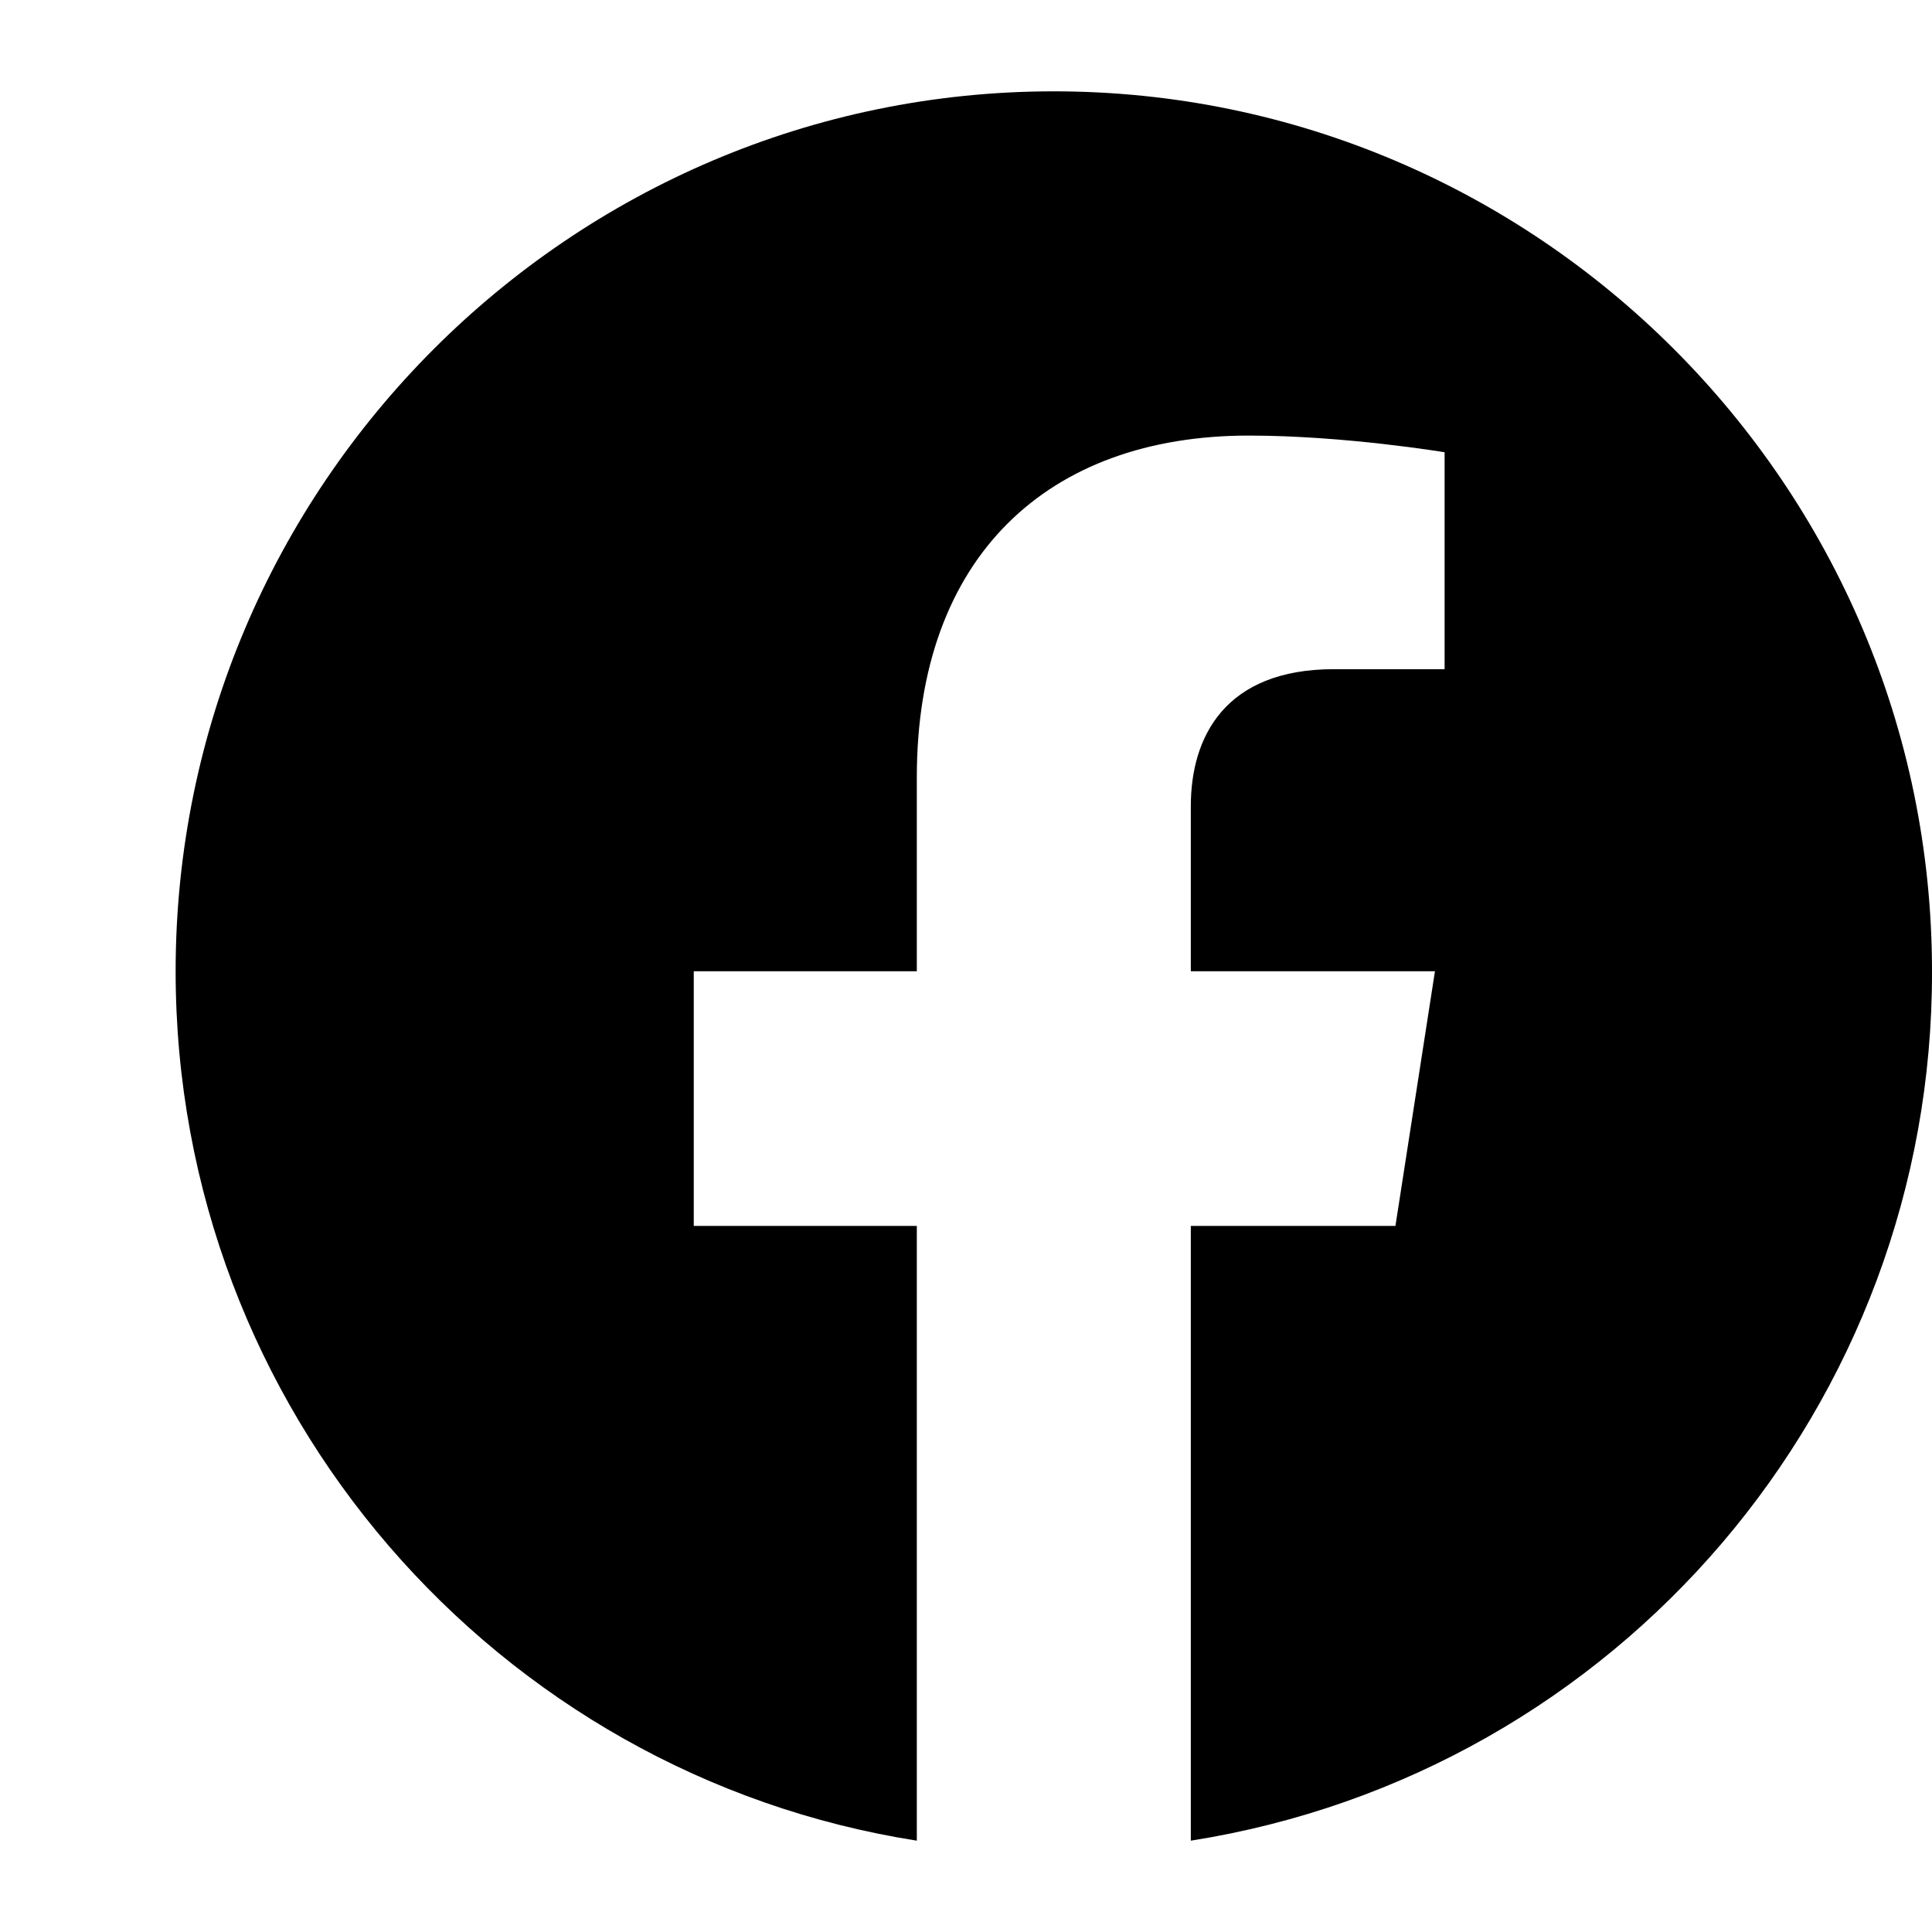
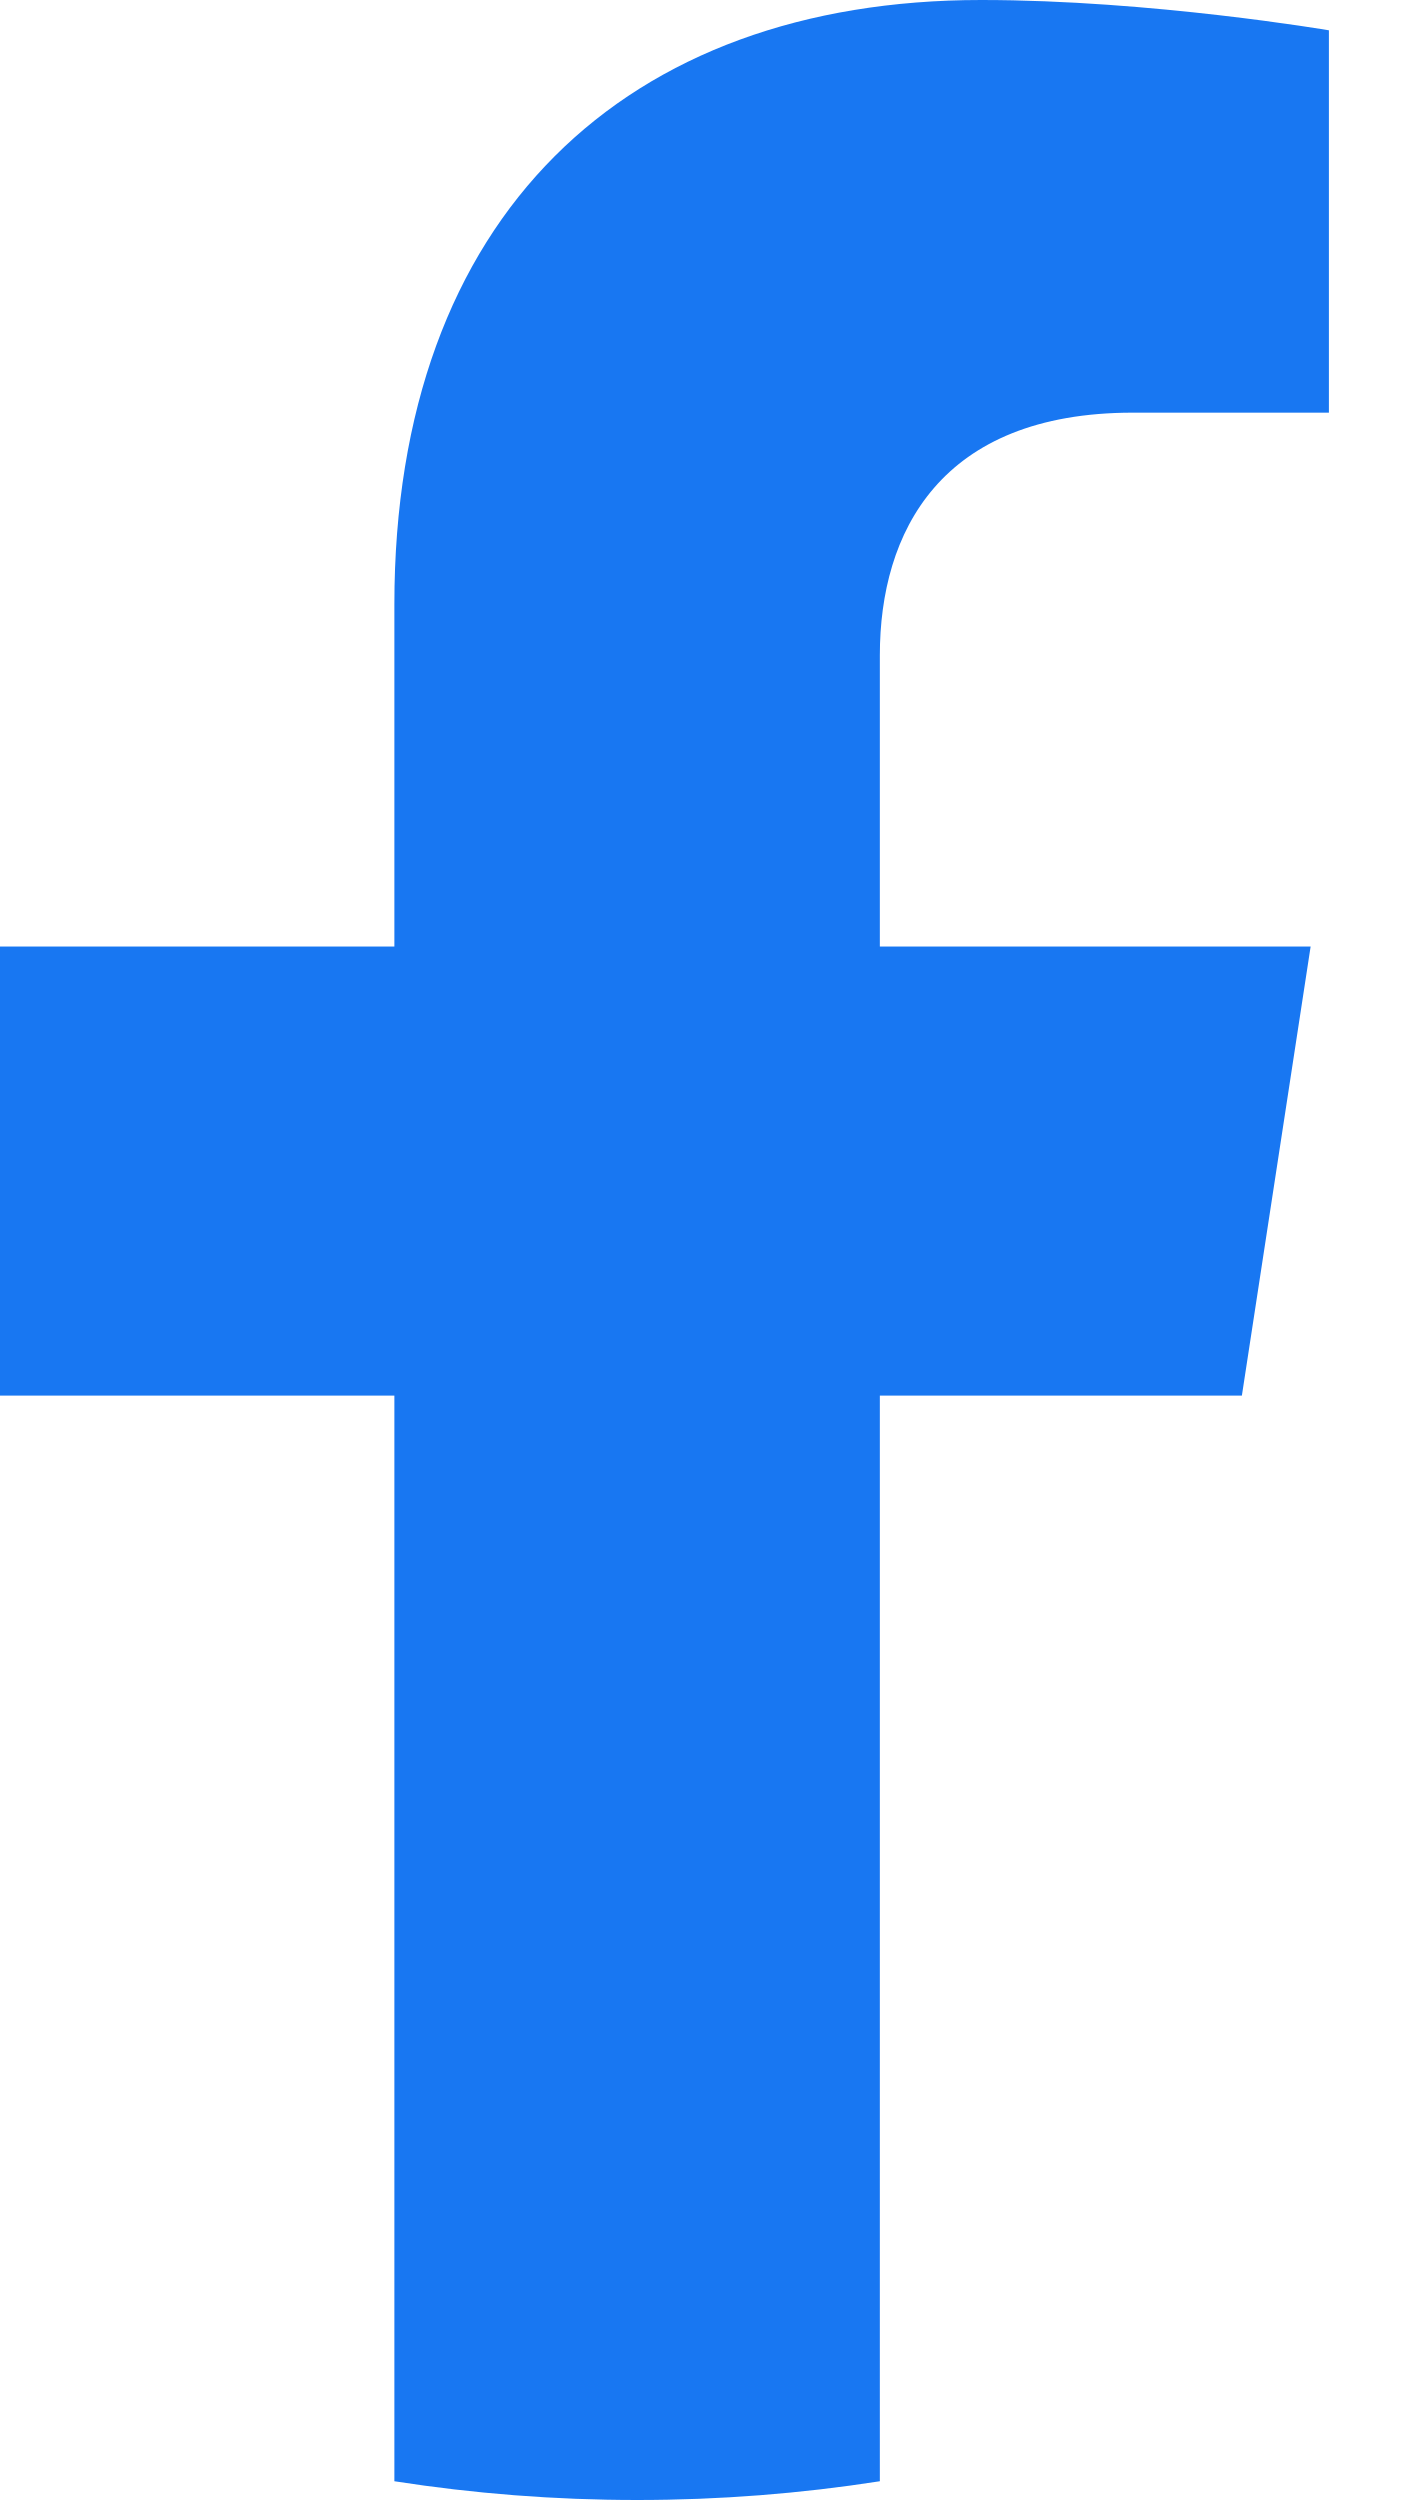
- <svg xmlns="http://www.w3.org/2000/svg" version="1.1" width="24" height="24" viewBox="0 1 22 22">
-   <path d="M12 2.04C6.5 2.04 2 6.53 2 12.06C2 17.06 5.66 21.21 10.44 21.96V14.96H7.9V12.06H10.44V9.85C10.44 7.34 11.93 5.96 14.22 5.96C15.31 5.96 16.45 6.15 16.45 6.15V8.62H15.19C13.95 8.62 13.56 9.39 13.56 10.18V12.06H16.34L15.89 14.96H13.56V21.96A10 10 0 0 0 22 12.06C22 6.53 17.5 2.04 12 2.04Z" />
+ <svg xmlns="http://www.w3.org/2000/svg" width="9" height="16" viewBox="0 0 9 16" fill="none">
+   <path d="M7.948 8.932L8.388 6.058H5.631V4.194C5.631 3.408 6.016 2.641 7.25 2.641H8.505V0.194C8.505 0.194 7.367 0 6.28 0C4.008 0 2.524 1.377 2.524 3.868V6.058H0V8.932H2.524V15.88C3.031 15.959 3.55 16 4.078 16C4.606 16 5.124 15.959 5.631 15.88V8.932H7.948Z" fill="#1877F2" />
</svg>
